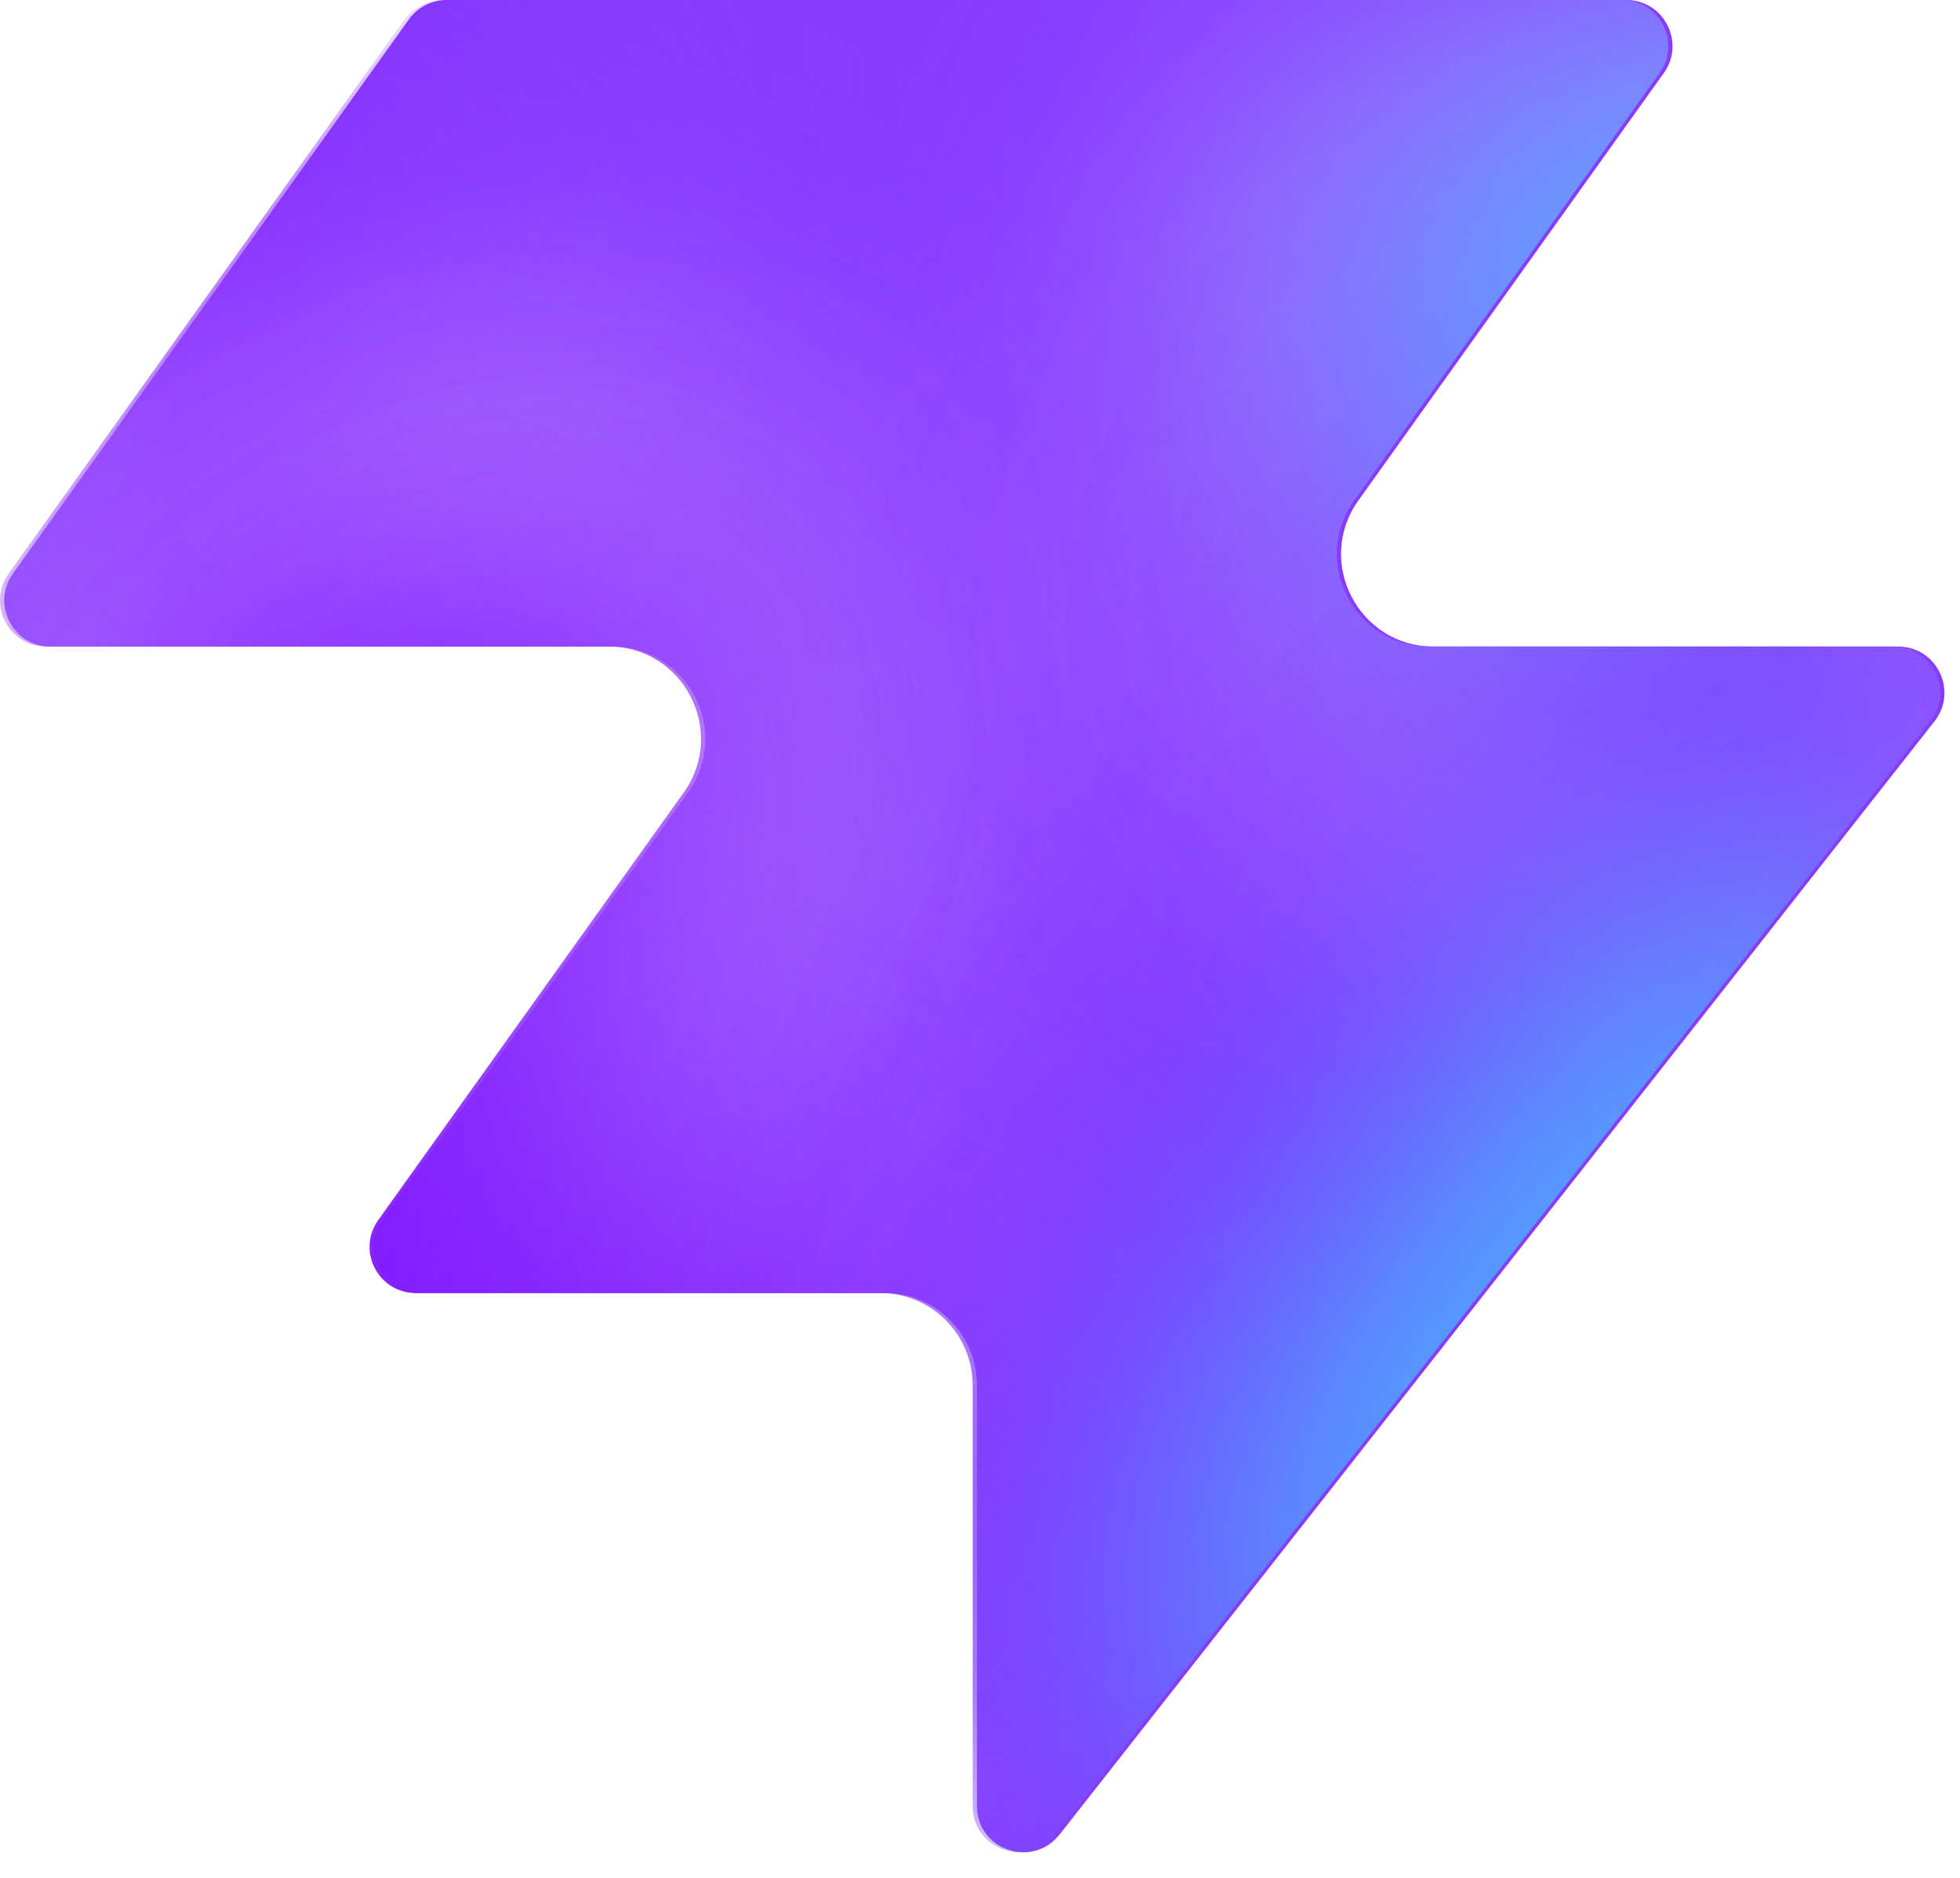
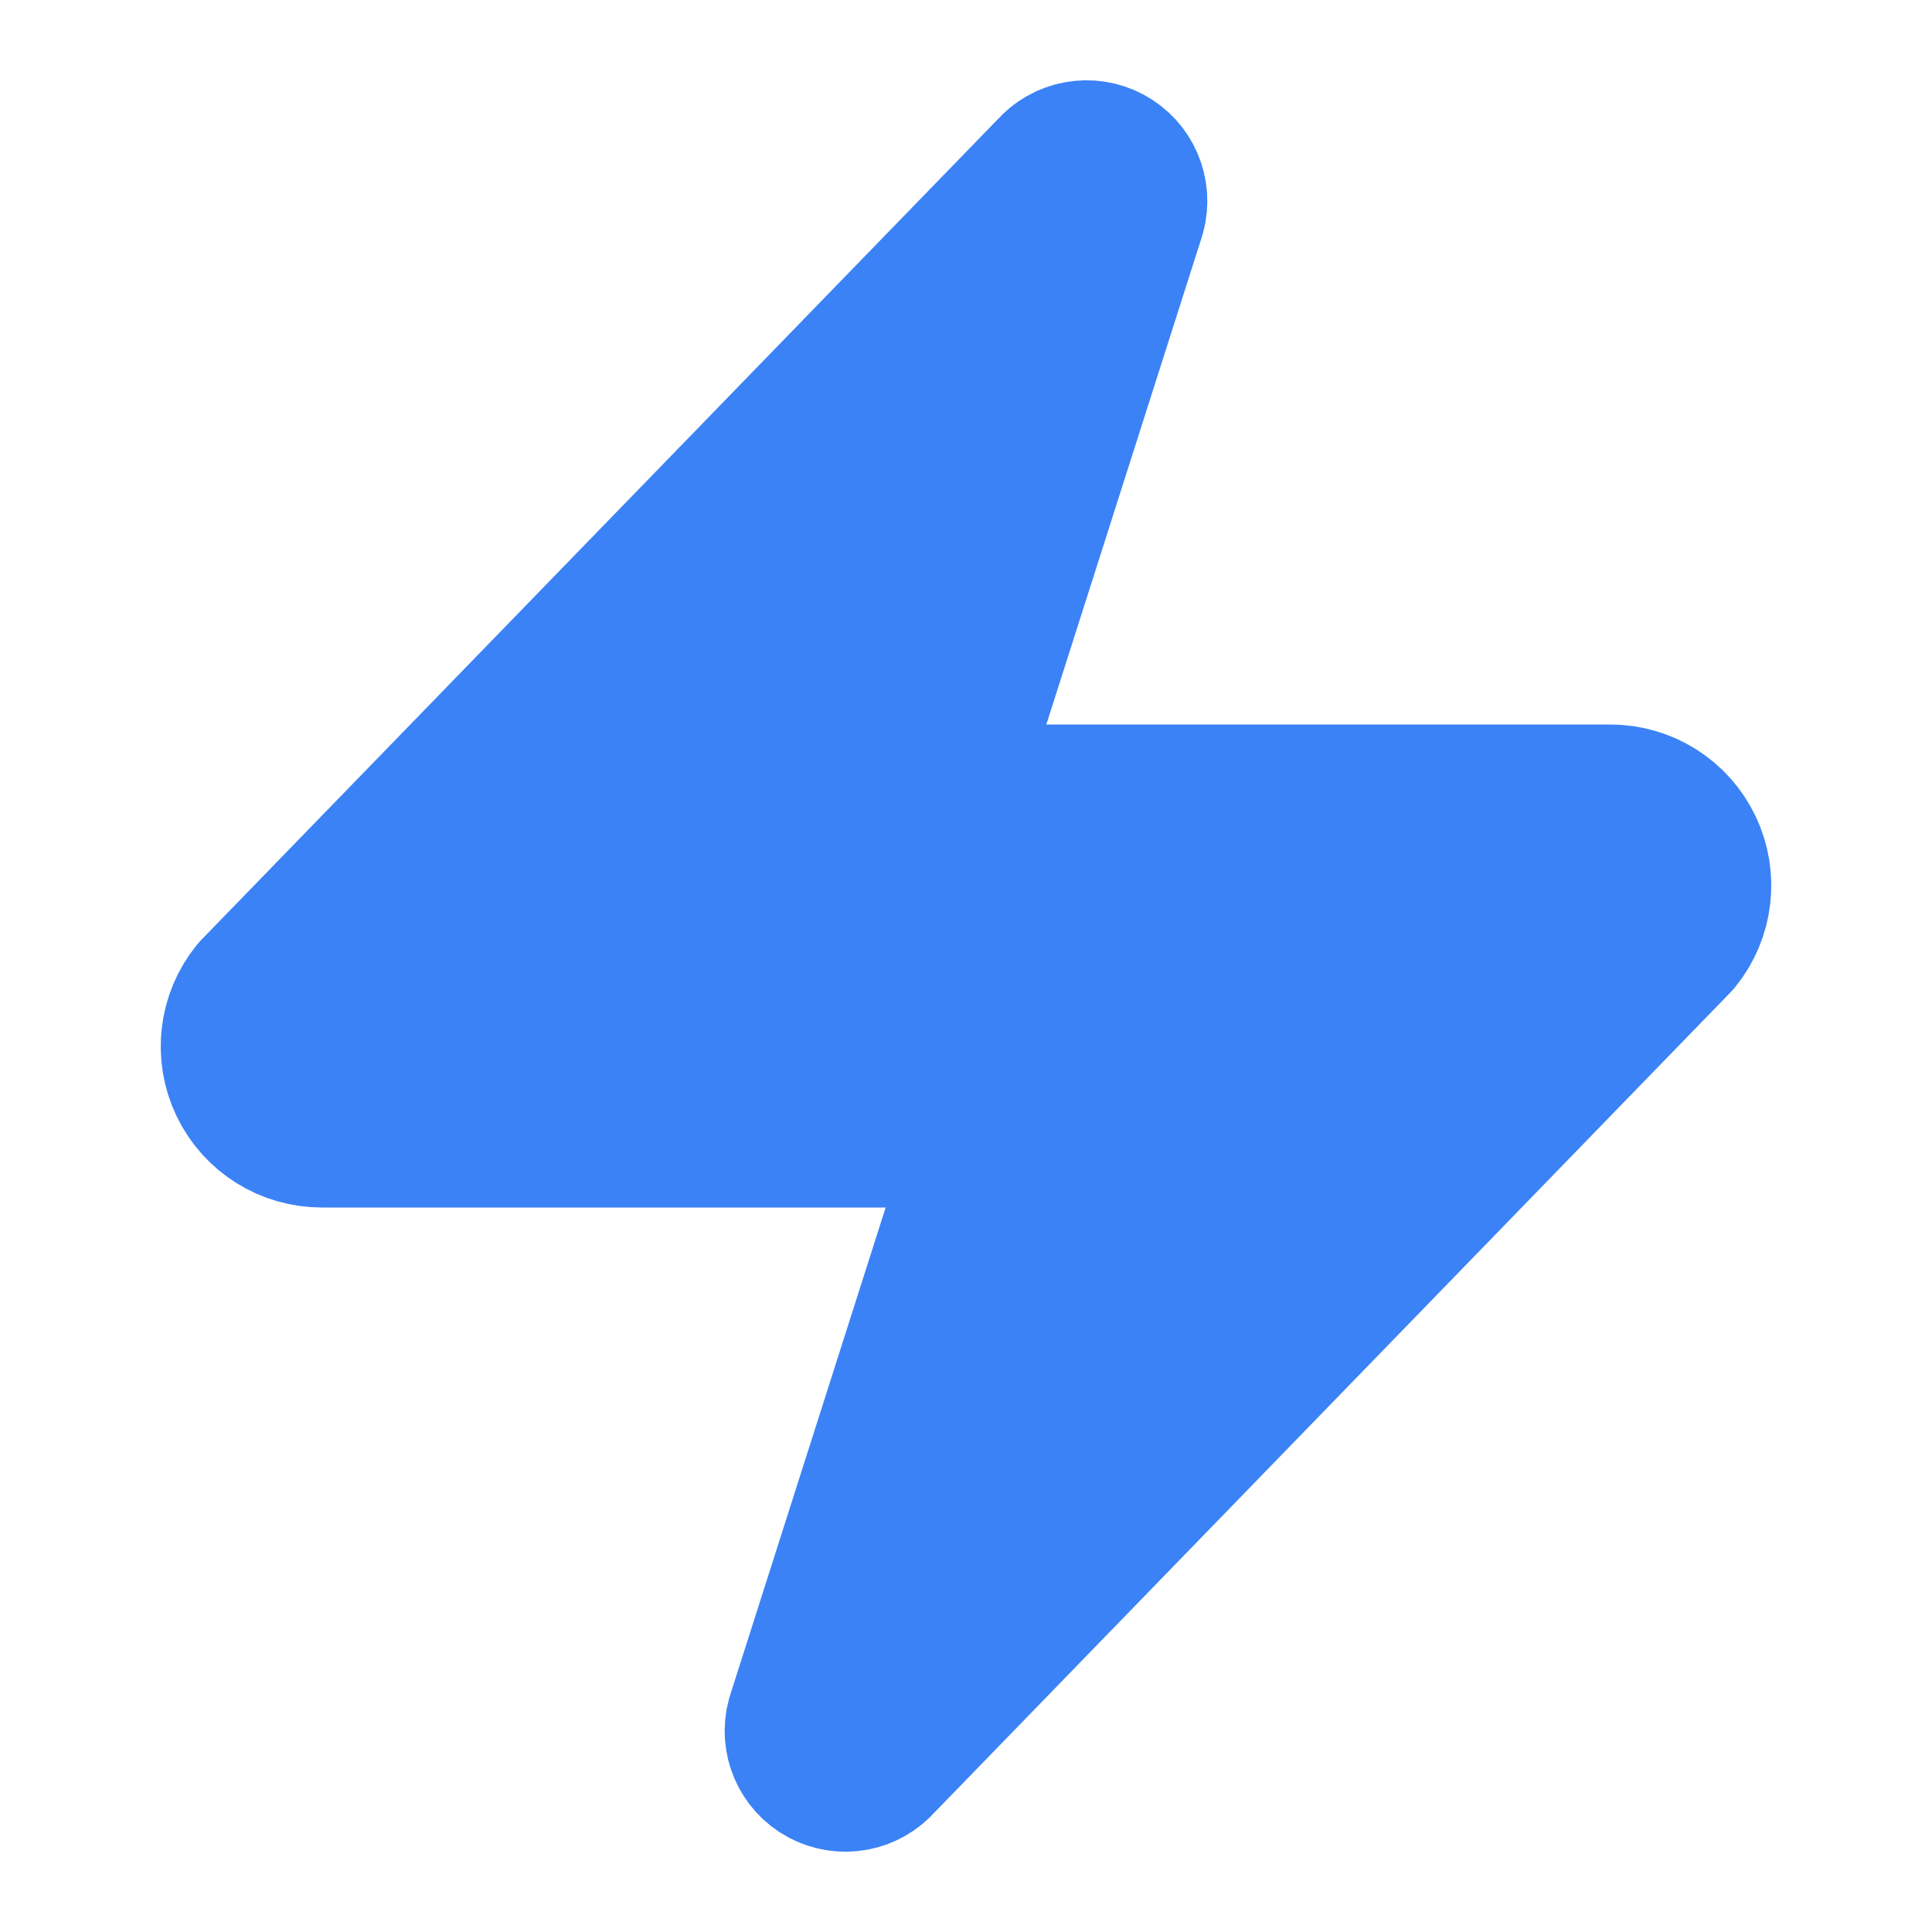
- <svg xmlns="http://www.w3.org/2000/svg" width="48" height="46" fill="none" viewBox="0 0 48 46">
-   <path fill="#863bff" d="M25.946 44.938c-.664.845-2.021.375-2.021-.698V33.937a2.26 2.26 0 0 0-2.262-2.262H10.287c-.92 0-1.456-1.04-.92-1.788l7.48-10.471c1.07-1.497 0-3.578-1.842-3.578H1.237c-.92 0-1.456-1.04-.92-1.788L10.013.474c.214-.297.556-.474.92-.474h28.894c.92 0 1.456 1.04.92 1.788l-7.48 10.471c-1.07 1.498 0 3.579 1.842 3.579h11.377c.943 0 1.473 1.088.89 1.83L25.947 44.94z" style="fill:#863bff;fill:color(display-p3 .525 .23 1);fill-opacity:1" />
-   <mask id="a" width="48" height="46" x="0" y="0" maskUnits="userSpaceOnUse" style="mask-type:alpha">
-     <path fill="#000" d="M25.842 44.938c-.664.844-2.021.375-2.021-.698V33.937a2.26 2.26 0 0 0-2.262-2.262H10.183c-.92 0-1.456-1.04-.92-1.788l7.48-10.471c1.07-1.498 0-3.579-1.842-3.579H1.133c-.92 0-1.456-1.04-.92-1.787L9.91.473c.214-.297.556-.474.92-.474h28.894c.92 0 1.456 1.04.92 1.788l-7.48 10.471c-1.07 1.498 0 3.578 1.842 3.578h11.377c.943 0 1.473 1.088.89 1.832L25.843 44.94z" style="fill:#000;fill-opacity:1" />
-   </mask>
-   <g mask="url(#a)">
-     <g filter="url(#b)">
-       <ellipse cx="5.508" cy="14.704" fill="#ede6ff" rx="5.508" ry="14.704" style="fill:#ede6ff;fill:color(display-p3 .927 .903 1);fill-opacity:1" transform="matrix(.00324 1 1 -.00324 -4.47 31.516)" />
-     </g>
-     <g filter="url(#c)">
-       <ellipse cx="10.399" cy="29.851" fill="#ede6ff" rx="10.399" ry="29.851" style="fill:#ede6ff;fill:color(display-p3 .927 .903 1);fill-opacity:1" transform="matrix(.00324 1 1 -.00324 -39.328 7.883)" />
-     </g>
-     <g filter="url(#d)">
-       <ellipse cx="5.508" cy="30.487" fill="#7e14ff" rx="5.508" ry="30.487" style="fill:#7e14ff;fill:color(display-p3 .492 .077 1);fill-opacity:1" transform="rotate(89.814 -25.913 -14.639)scale(1 -1)" />
-     </g>
-     <g filter="url(#e)">
-       <ellipse cx="5.508" cy="30.599" fill="#7e14ff" rx="5.508" ry="30.599" style="fill:#7e14ff;fill:color(display-p3 .492 .077 1);fill-opacity:1" transform="rotate(89.814 -32.644 -3.334)scale(1 -1)" />
-     </g>
-     <g filter="url(#f)">
-       <ellipse cx="5.508" cy="30.599" fill="#7e14ff" rx="5.508" ry="30.599" style="fill:#7e14ff;fill:color(display-p3 .492 .077 1);fill-opacity:1" transform="matrix(.00324 1 1 -.00324 -34.34 30.47)" />
-     </g>
-     <g filter="url(#g)">
-       <ellipse cx="14.072" cy="22.078" fill="#ede6ff" rx="14.072" ry="22.078" style="fill:#ede6ff;fill:color(display-p3 .927 .903 1);fill-opacity:1" transform="rotate(93.35 24.506 48.493)scale(-1 1)" />
-     </g>
-     <g filter="url(#h)">
-       <ellipse cx="3.47" cy="21.501" fill="#7e14ff" rx="3.47" ry="21.501" style="fill:#7e14ff;fill:color(display-p3 .492 .077 1);fill-opacity:1" transform="rotate(89.009 28.708 47.59)scale(-1 1)" />
-     </g>
-     <g filter="url(#i)">
-       <ellipse cx="3.47" cy="21.501" fill="#7e14ff" rx="3.47" ry="21.501" style="fill:#7e14ff;fill:color(display-p3 .492 .077 1);fill-opacity:1" transform="rotate(89.009 28.708 47.59)scale(-1 1)" />
-     </g>
-     <g filter="url(#j)">
-       <ellipse cx=".387" cy="8.972" fill="#7e14ff" rx="4.407" ry="29.108" style="fill:#7e14ff;fill:color(display-p3 .492 .077 1);fill-opacity:1" transform="rotate(39.51 .387 8.972)" />
-     </g>
-     <g filter="url(#k)">
-       <ellipse cx="47.523" cy="-6.092" fill="#7e14ff" rx="4.407" ry="29.108" style="fill:#7e14ff;fill:color(display-p3 .492 .077 1);fill-opacity:1" transform="rotate(37.892 47.523 -6.092)" />
-     </g>
-     <g filter="url(#l)">
-       <ellipse cx="41.412" cy="6.333" fill="#47bfff" rx="5.971" ry="9.665" style="fill:#47bfff;fill:color(display-p3 .28 .748 1);fill-opacity:1" transform="rotate(37.892 41.412 6.333)" />
-     </g>
-     <g filter="url(#m)">
-       <ellipse cx="-1.879" cy="38.332" fill="#7e14ff" rx="4.407" ry="29.108" style="fill:#7e14ff;fill:color(display-p3 .492 .077 1);fill-opacity:1" transform="rotate(37.892 -1.88 38.332)" />
-     </g>
-     <g filter="url(#n)">
-       <ellipse cx="-1.879" cy="38.332" fill="#7e14ff" rx="4.407" ry="29.108" style="fill:#7e14ff;fill:color(display-p3 .492 .077 1);fill-opacity:1" transform="rotate(37.892 -1.88 38.332)" />
-     </g>
-     <g filter="url(#o)">
-       <ellipse cx="35.651" cy="29.907" fill="#7e14ff" rx="4.407" ry="29.108" style="fill:#7e14ff;fill:color(display-p3 .492 .077 1);fill-opacity:1" transform="rotate(37.892 35.651 29.907)" />
-     </g>
-     <g filter="url(#p)">
-       <ellipse cx="38.418" cy="32.4" fill="#47bfff" rx="5.971" ry="15.297" style="fill:#47bfff;fill:color(display-p3 .28 .748 1);fill-opacity:1" transform="rotate(37.892 38.418 32.4)" />
-     </g>
-   </g>
-   <defs>
-     <filter id="b" width="60.045" height="41.654" x="-19.77" y="16.149" color-interpolation-filters="sRGB" filterUnits="userSpaceOnUse">
-       <feFlood flood-opacity="0" result="BackgroundImageFix" />
-       <feBlend in="SourceGraphic" in2="BackgroundImageFix" result="shape" />
-       <feGaussianBlur result="effect1_foregroundBlur_2002_17158" stdDeviation="7.659" />
-     </filter>
-     <filter id="c" width="90.34" height="51.437" x="-54.613" y="-7.533" color-interpolation-filters="sRGB" filterUnits="userSpaceOnUse">
-       <feFlood flood-opacity="0" result="BackgroundImageFix" />
-       <feBlend in="SourceGraphic" in2="BackgroundImageFix" result="shape" />
-       <feGaussianBlur result="effect1_foregroundBlur_2002_17158" stdDeviation="7.659" />
-     </filter>
-     <filter id="d" width="79.355" height="29.4" x="-49.64" y="2.03" color-interpolation-filters="sRGB" filterUnits="userSpaceOnUse">
-       <feFlood flood-opacity="0" result="BackgroundImageFix" />
-       <feBlend in="SourceGraphic" in2="BackgroundImageFix" result="shape" />
-       <feGaussianBlur result="effect1_foregroundBlur_2002_17158" stdDeviation="4.596" />
-     </filter>
-     <filter id="e" width="79.579" height="29.4" x="-45.045" y="20.029" color-interpolation-filters="sRGB" filterUnits="userSpaceOnUse">
-       <feFlood flood-opacity="0" result="BackgroundImageFix" />
-       <feBlend in="SourceGraphic" in2="BackgroundImageFix" result="shape" />
-       <feGaussianBlur result="effect1_foregroundBlur_2002_17158" stdDeviation="4.596" />
-     </filter>
-     <filter id="f" width="79.579" height="29.4" x="-43.513" y="21.178" color-interpolation-filters="sRGB" filterUnits="userSpaceOnUse">
-       <feFlood flood-opacity="0" result="BackgroundImageFix" />
-       <feBlend in="SourceGraphic" in2="BackgroundImageFix" result="shape" />
-       <feGaussianBlur result="effect1_foregroundBlur_2002_17158" stdDeviation="4.596" />
-     </filter>
-     <filter id="g" width="74.749" height="58.852" x="15.756" y="-17.901" color-interpolation-filters="sRGB" filterUnits="userSpaceOnUse">
-       <feFlood flood-opacity="0" result="BackgroundImageFix" />
-       <feBlend in="SourceGraphic" in2="BackgroundImageFix" result="shape" />
-       <feGaussianBlur result="effect1_foregroundBlur_2002_17158" stdDeviation="7.659" />
-     </filter>
-     <filter id="h" width="61.377" height="25.362" x="23.548" y="2.284" color-interpolation-filters="sRGB" filterUnits="userSpaceOnUse">
-       <feFlood flood-opacity="0" result="BackgroundImageFix" />
-       <feBlend in="SourceGraphic" in2="BackgroundImageFix" result="shape" />
-       <feGaussianBlur result="effect1_foregroundBlur_2002_17158" stdDeviation="4.596" />
-     </filter>
-     <filter id="i" width="61.377" height="25.362" x="23.548" y="2.284" color-interpolation-filters="sRGB" filterUnits="userSpaceOnUse">
-       <feFlood flood-opacity="0" result="BackgroundImageFix" />
-       <feBlend in="SourceGraphic" in2="BackgroundImageFix" result="shape" />
-       <feGaussianBlur result="effect1_foregroundBlur_2002_17158" stdDeviation="4.596" />
-     </filter>
-     <filter id="j" width="56.045" height="63.649" x="-27.636" y="-22.853" color-interpolation-filters="sRGB" filterUnits="userSpaceOnUse">
-       <feFlood flood-opacity="0" result="BackgroundImageFix" />
-       <feBlend in="SourceGraphic" in2="BackgroundImageFix" result="shape" />
-       <feGaussianBlur result="effect1_foregroundBlur_2002_17158" stdDeviation="4.596" />
-     </filter>
-     <filter id="k" width="54.814" height="64.646" x="20.116" y="-38.415" color-interpolation-filters="sRGB" filterUnits="userSpaceOnUse">
-       <feFlood flood-opacity="0" result="BackgroundImageFix" />
-       <feBlend in="SourceGraphic" in2="BackgroundImageFix" result="shape" />
-       <feGaussianBlur result="effect1_foregroundBlur_2002_17158" stdDeviation="4.596" />
-     </filter>
-     <filter id="l" width="33.541" height="35.313" x="24.641" y="-11.323" color-interpolation-filters="sRGB" filterUnits="userSpaceOnUse">
-       <feFlood flood-opacity="0" result="BackgroundImageFix" />
-       <feBlend in="SourceGraphic" in2="BackgroundImageFix" result="shape" />
-       <feGaussianBlur result="effect1_foregroundBlur_2002_17158" stdDeviation="4.596" />
-     </filter>
-     <filter id="m" width="54.814" height="64.646" x="-29.286" y="6.009" color-interpolation-filters="sRGB" filterUnits="userSpaceOnUse">
-       <feFlood flood-opacity="0" result="BackgroundImageFix" />
-       <feBlend in="SourceGraphic" in2="BackgroundImageFix" result="shape" />
-       <feGaussianBlur result="effect1_foregroundBlur_2002_17158" stdDeviation="4.596" />
-     </filter>
-     <filter id="n" width="54.814" height="64.646" x="-29.286" y="6.009" color-interpolation-filters="sRGB" filterUnits="userSpaceOnUse">
-       <feFlood flood-opacity="0" result="BackgroundImageFix" />
-       <feBlend in="SourceGraphic" in2="BackgroundImageFix" result="shape" />
-       <feGaussianBlur result="effect1_foregroundBlur_2002_17158" stdDeviation="4.596" />
-     </filter>
-     <filter id="o" width="54.814" height="64.646" x="8.244" y="-2.416" color-interpolation-filters="sRGB" filterUnits="userSpaceOnUse">
-       <feFlood flood-opacity="0" result="BackgroundImageFix" />
-       <feBlend in="SourceGraphic" in2="BackgroundImageFix" result="shape" />
-       <feGaussianBlur result="effect1_foregroundBlur_2002_17158" stdDeviation="4.596" />
-     </filter>
-     <filter id="p" width="39.409" height="43.623" x="18.713" y="10.588" color-interpolation-filters="sRGB" filterUnits="userSpaceOnUse">
-       <feFlood flood-opacity="0" result="BackgroundImageFix" />
-       <feBlend in="SourceGraphic" in2="BackgroundImageFix" result="shape" />
-       <feGaussianBlur result="effect1_foregroundBlur_2002_17158" stdDeviation="4.596" />
-     </filter>
-   </defs>
+ <svg xmlns="http://www.w3.org/2000/svg" viewBox="0 0 24 24" fill="#3b82f6" stroke="#3b82f6" stroke-width="2" stroke-linecap="round" stroke-linejoin="round">
+   <path d="M4 14a1 1 0 0 1-.78-1.63l9.9-10.2a.5.5 0 0 1 .86.46l-1.92 6.02A1 1 0 0 0 13 10h7a1 1 0 0 1 .78 1.63l-9.9 10.2a.5.5 0 0 1-.86-.46l1.92-6.02A1 1 0 0 0 11 14z" />
</svg>
